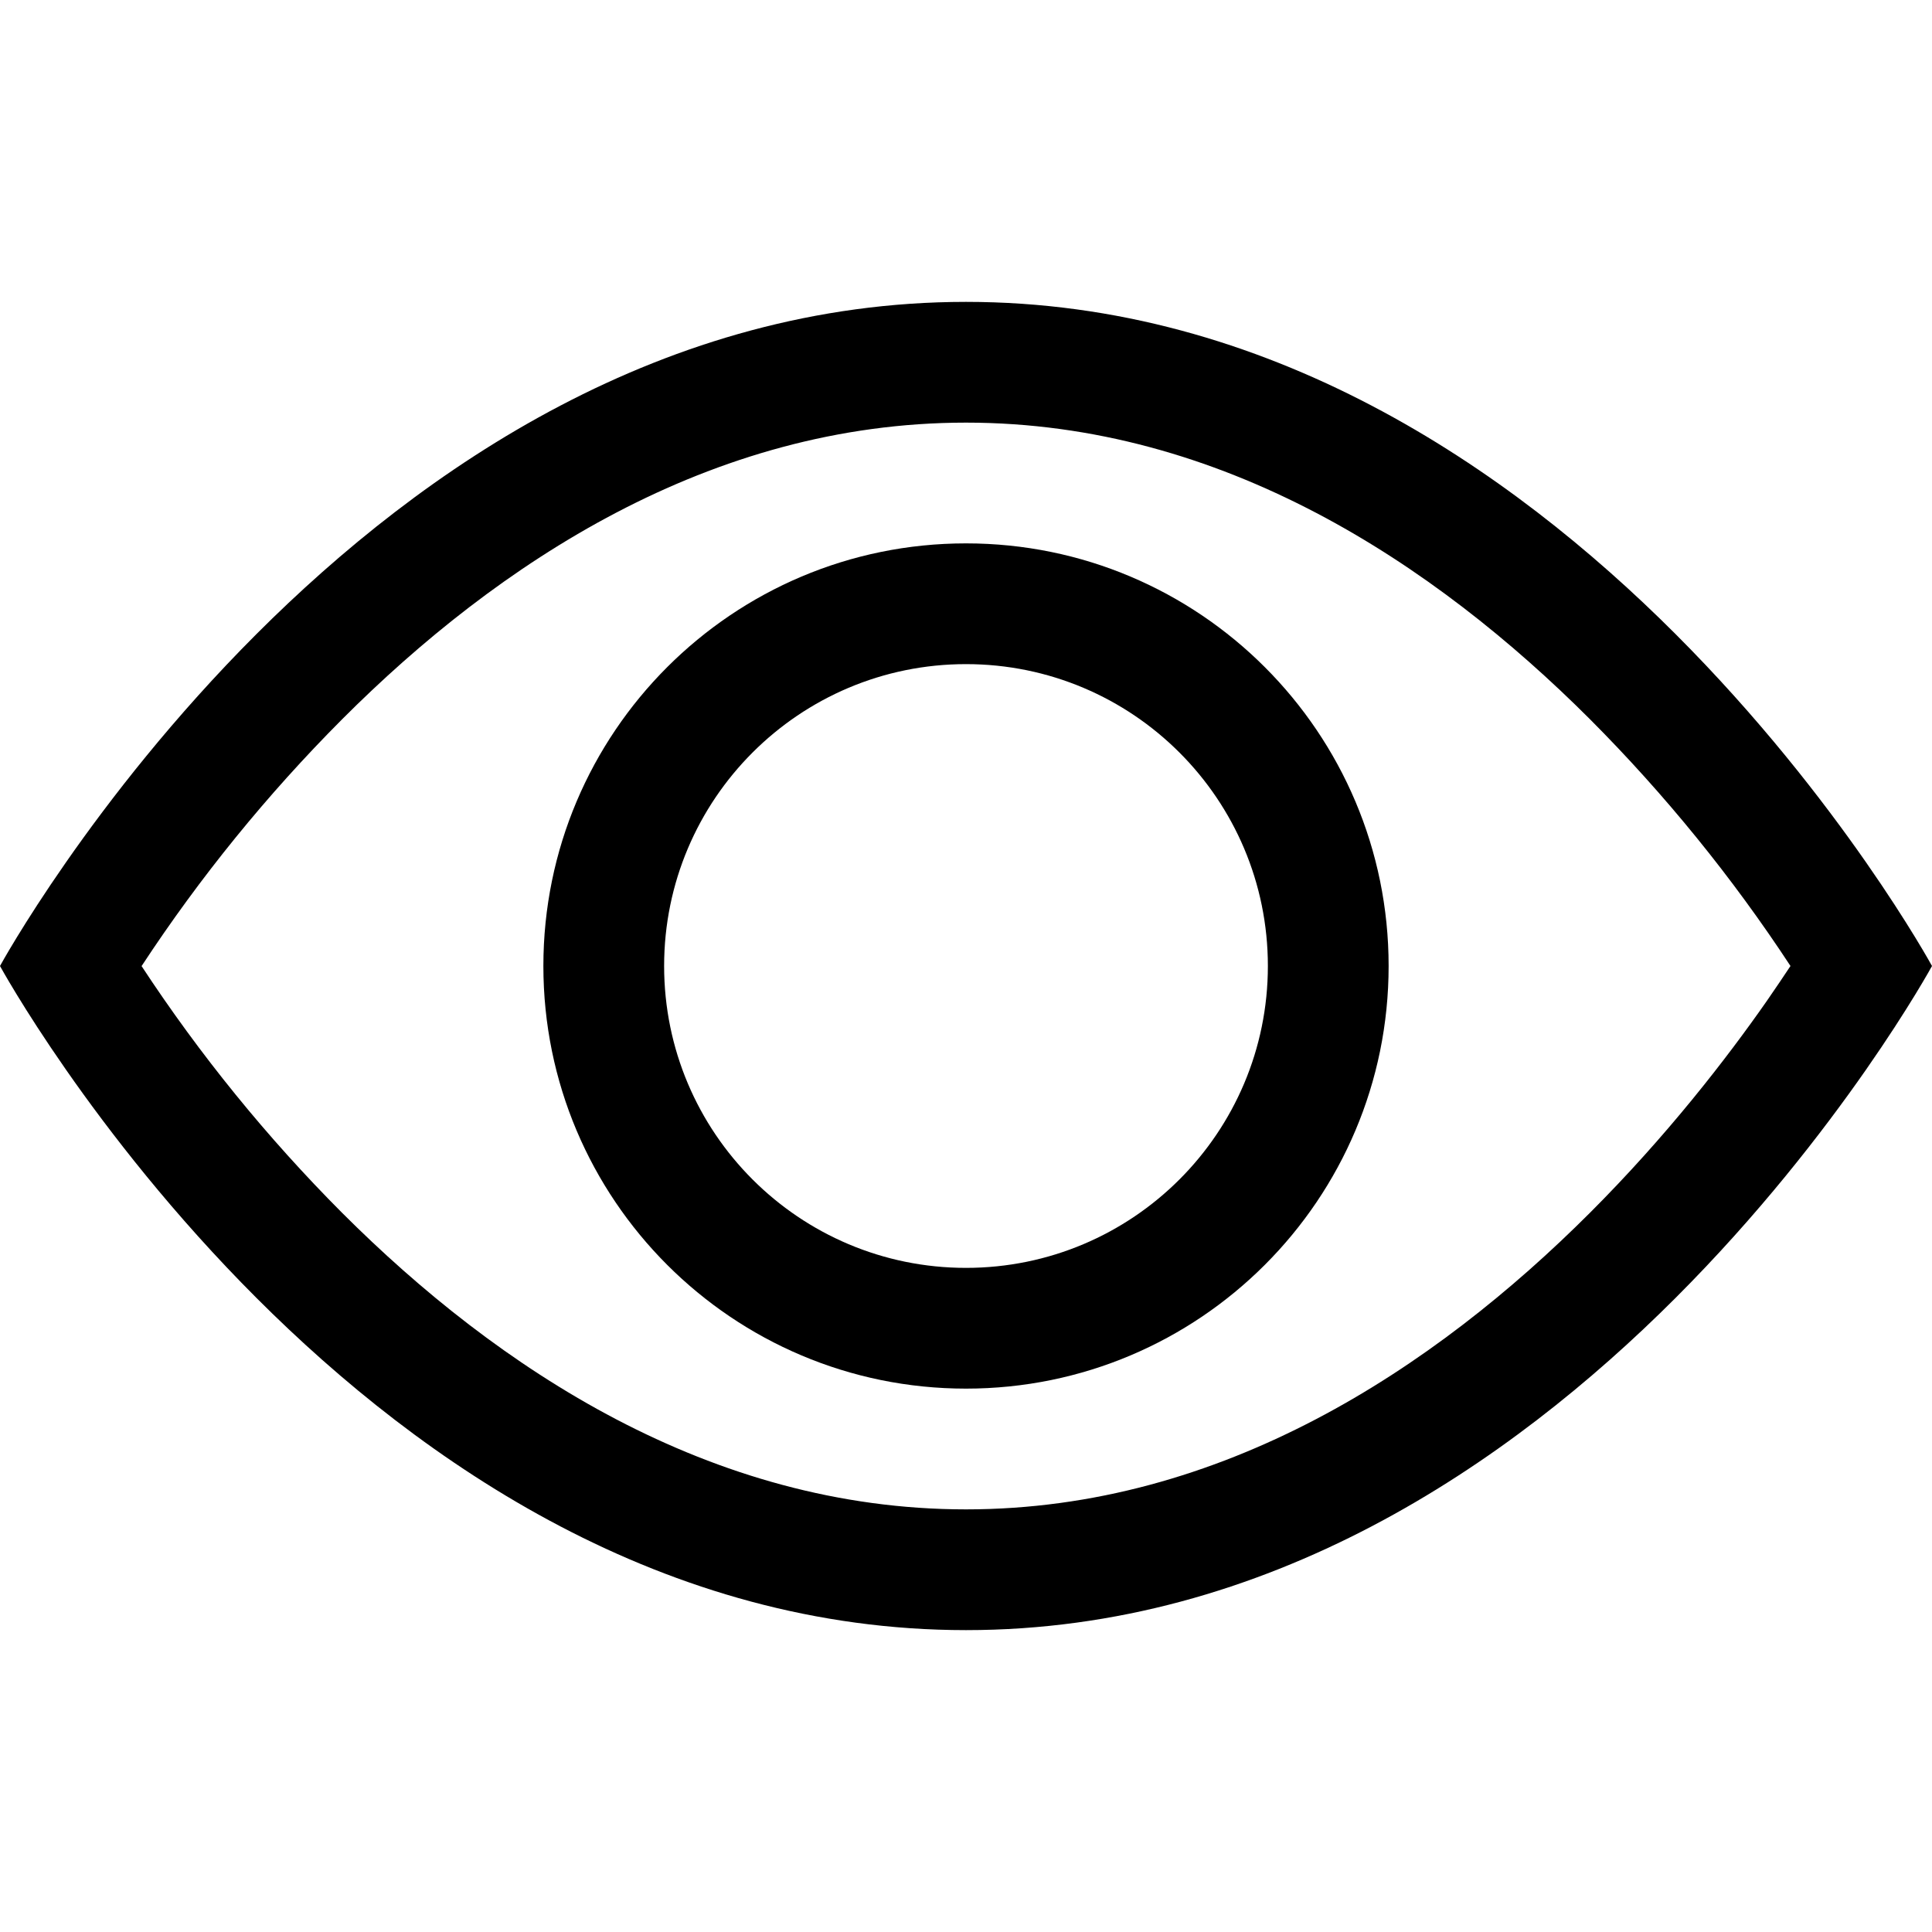
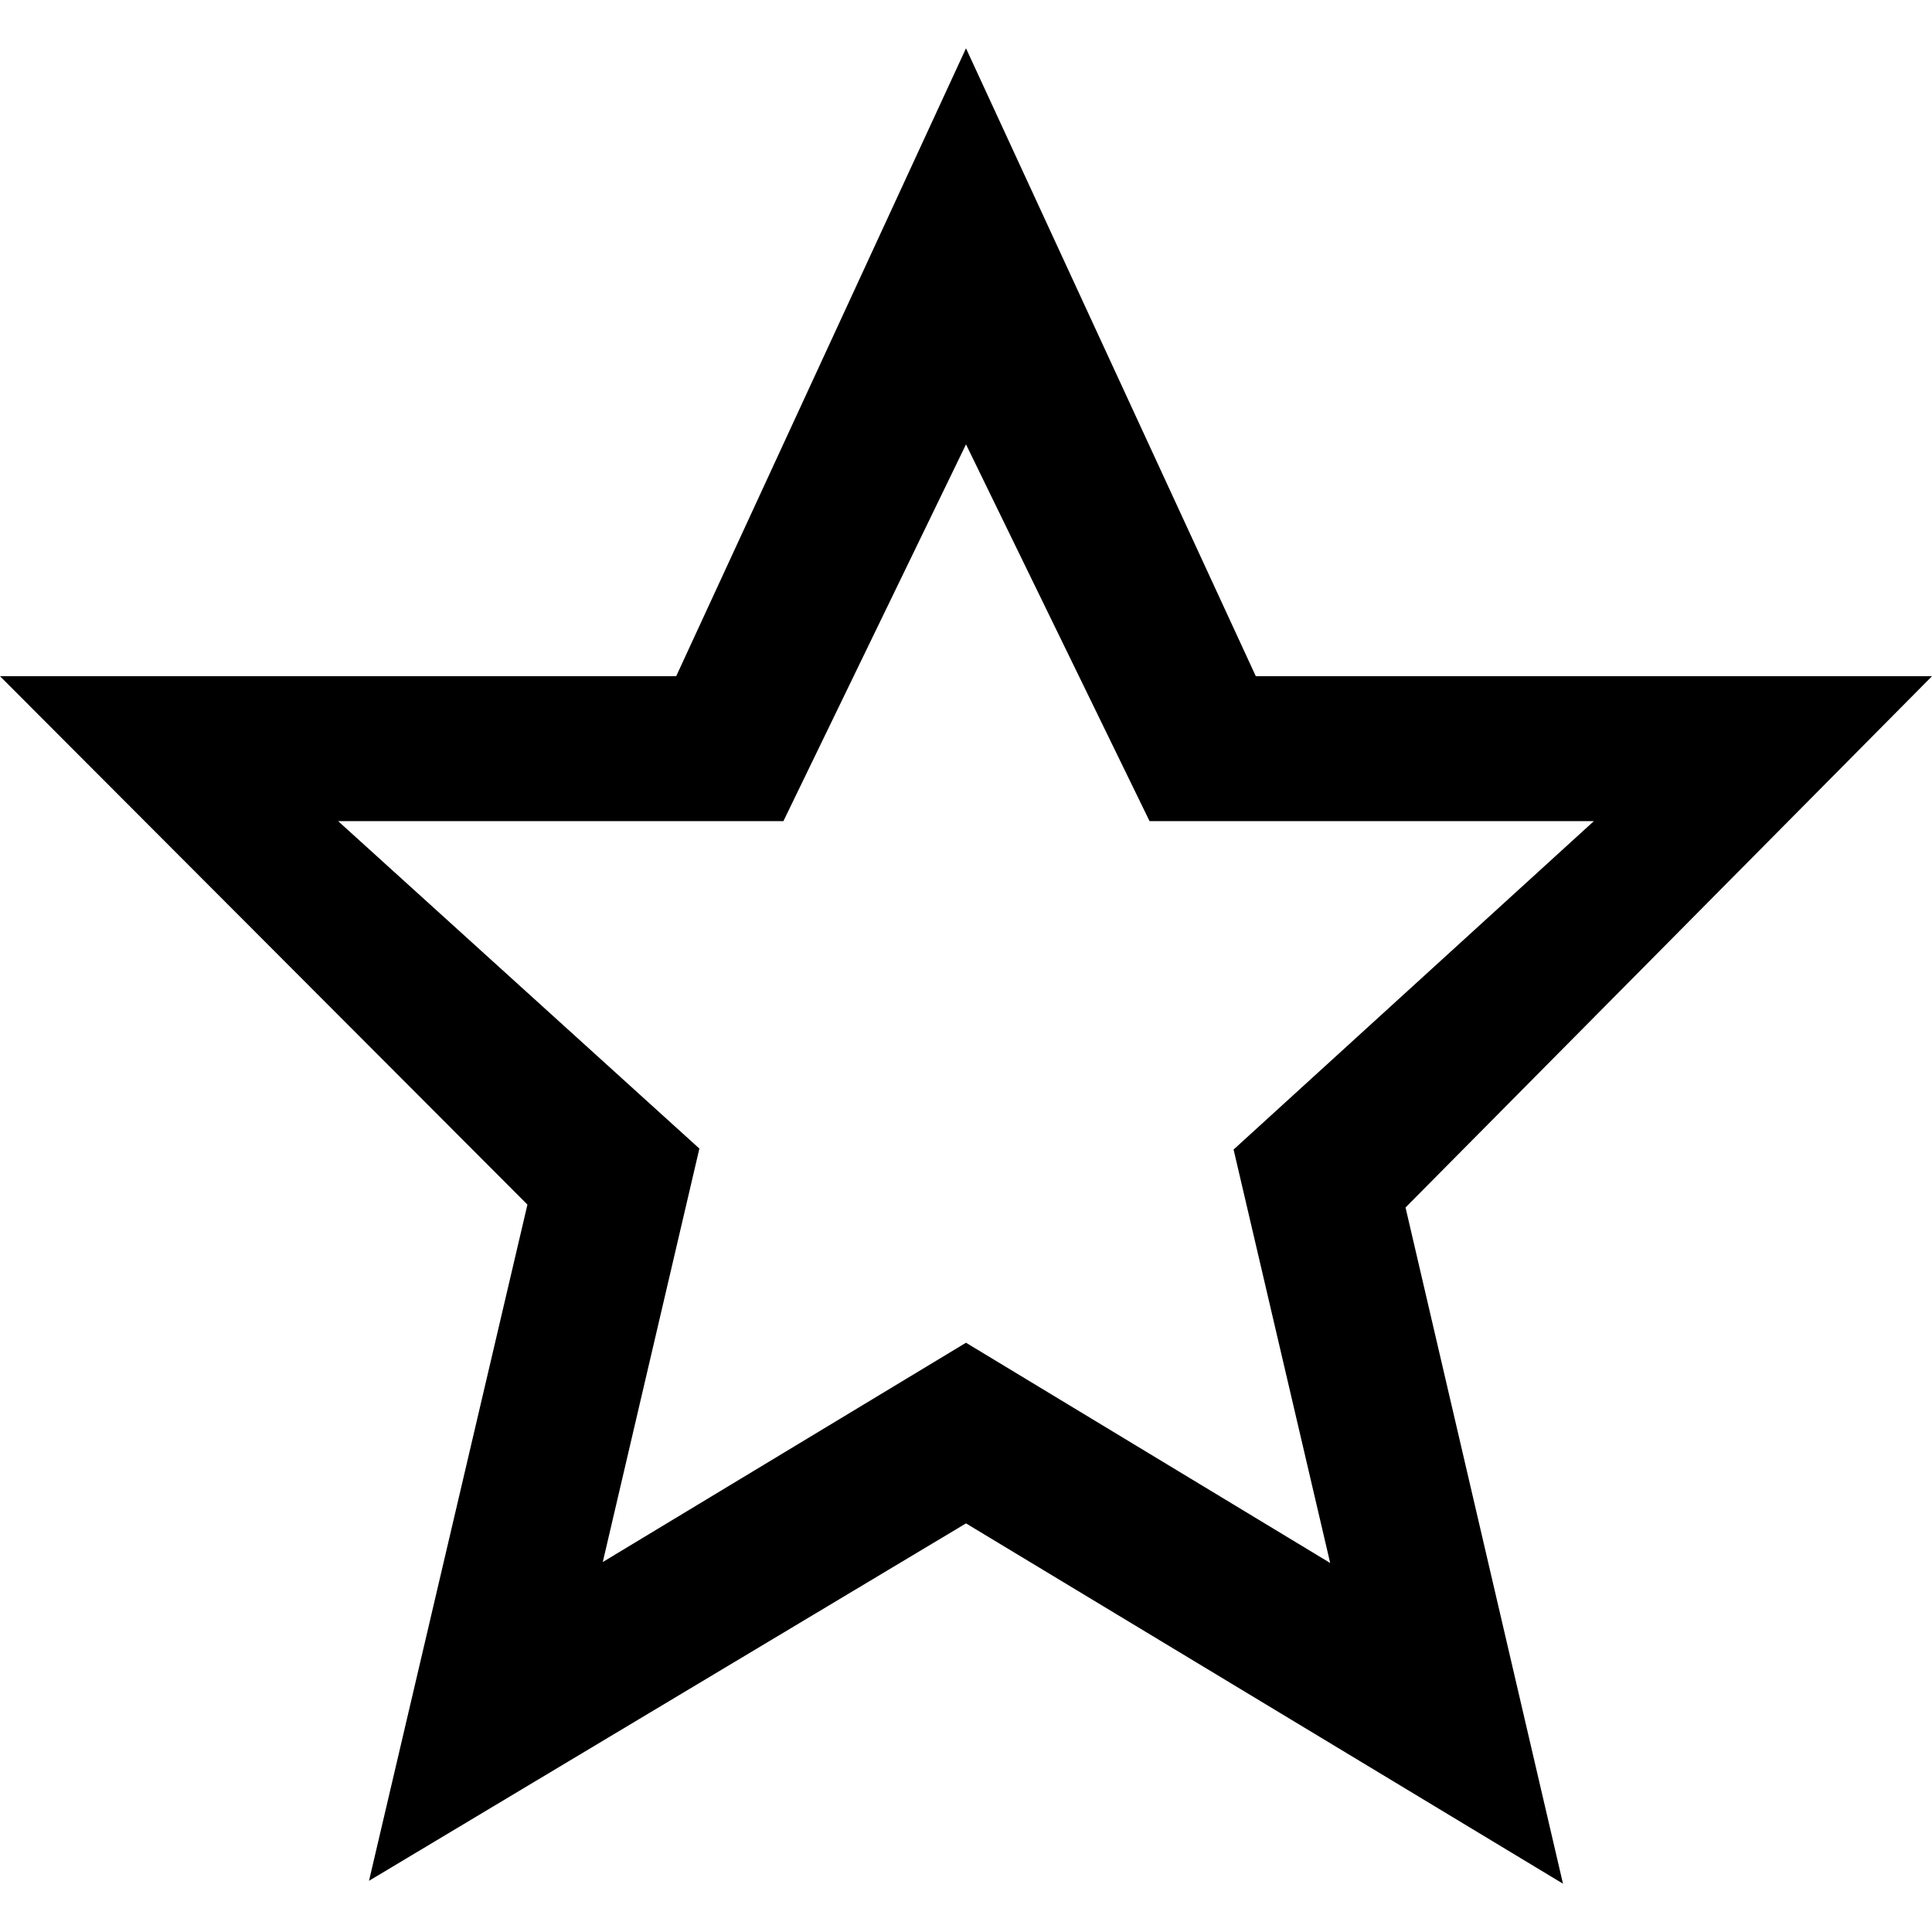
- <svg xmlns="http://www.w3.org/2000/svg" width="16" height="16" fill="currentColor" viewBox="0 0 16 16">
-   <path d="M16 8s-3-5.5-8-5.5S0 8 0 8s3 5.5 8 5.5S16 8 16 8M1.173 8a13 13 0 0 1 1.66-2.043C4.12 4.668 5.88 3.5 8 3.5s3.879 1.168 5.168 2.457A13 13 0 0 1 14.828 8q-.086.13-.195.288c-.335.48-.83 1.12-1.465 1.755C11.879 11.332 10.119 12.5 8 12.5s-3.879-1.168-5.168-2.457A13 13 0 0 1 1.172 8z" />
-   <path d="M8 5.5a2.5 2.5 0 1 0 0 5 2.5 2.5 0 0 0 0-5M4.5 8a3.5 3.5 0 1 1 7 0 3.5 3.5 0 0 1-7 0" />
+ <svg xmlns="http://www.w3.org/2000/svg" width="20" height="20" fill="currentColor" viewBox="0 0 20 20">
+   <path d="M20 7h-7L10 .5 7 7H0l5.46 5.47-1.64 7 6.18-3.7 6.18 3.73-1.63-7zm-10 6.9-3.76 2.27 1-4.28L3.5 8.5h4.61L10 4.6l1.9 3.9h4.6l-3.73 3.4 1 4.28z" />
</svg>
